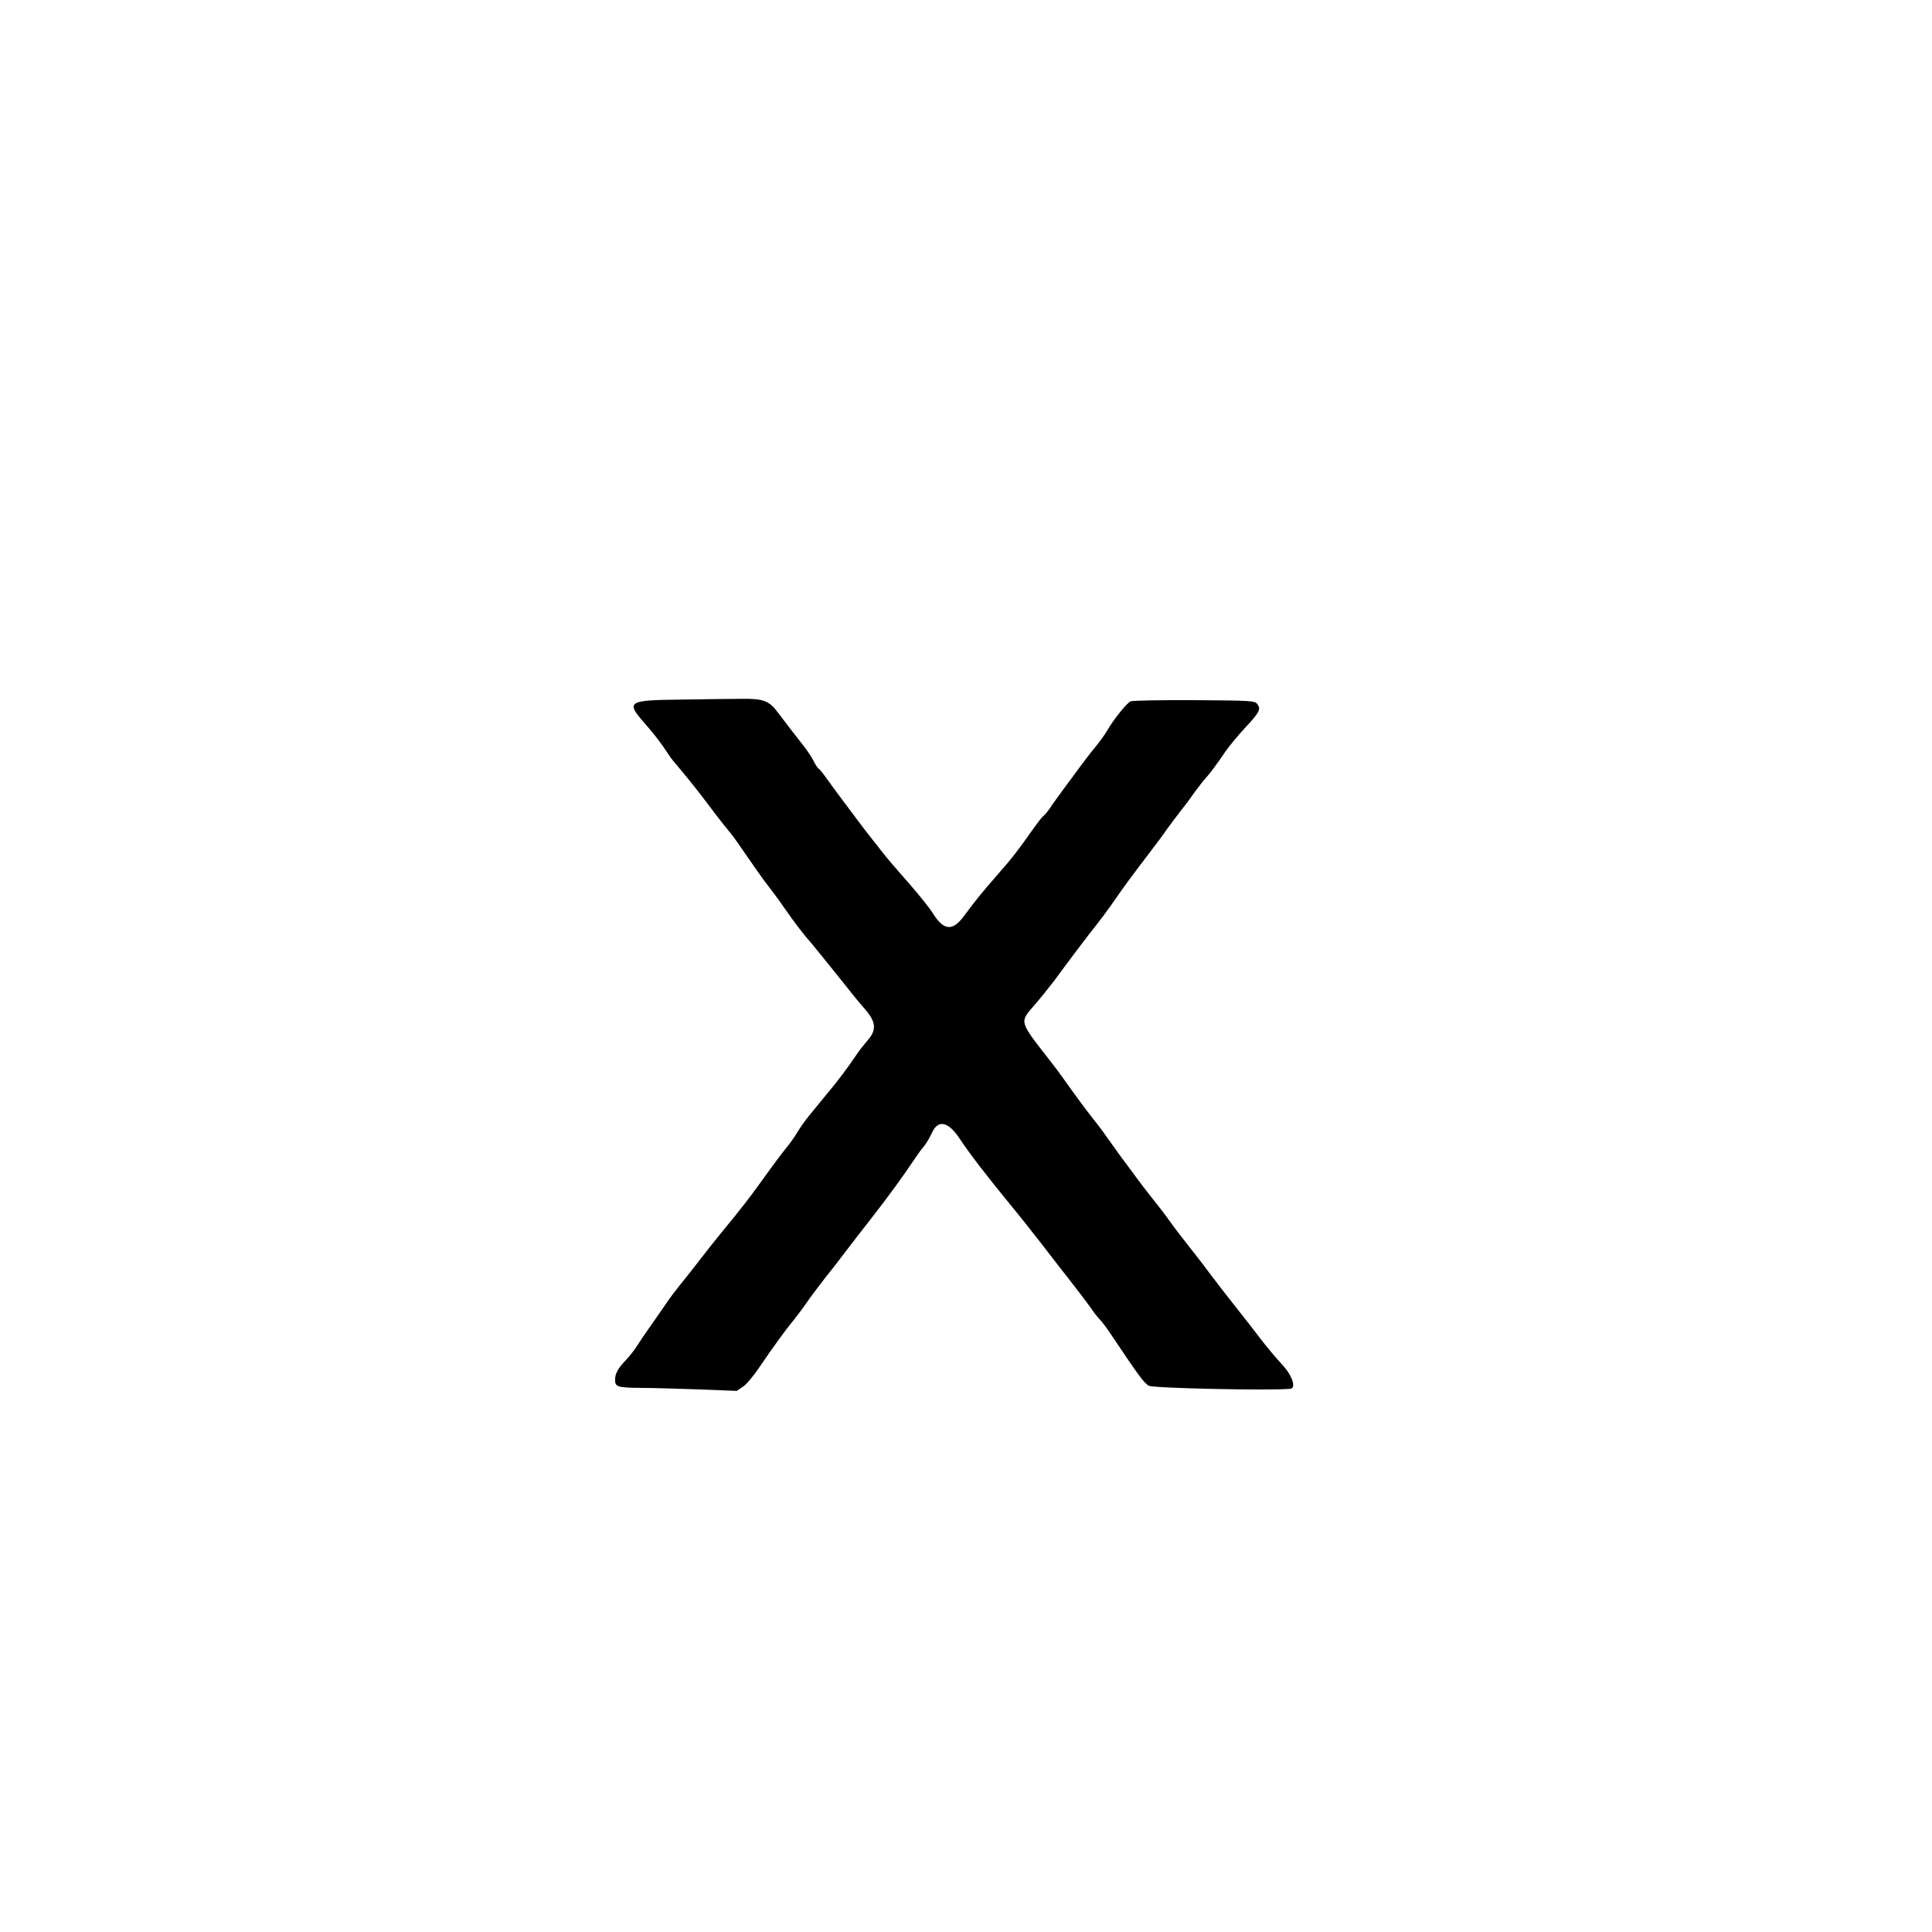
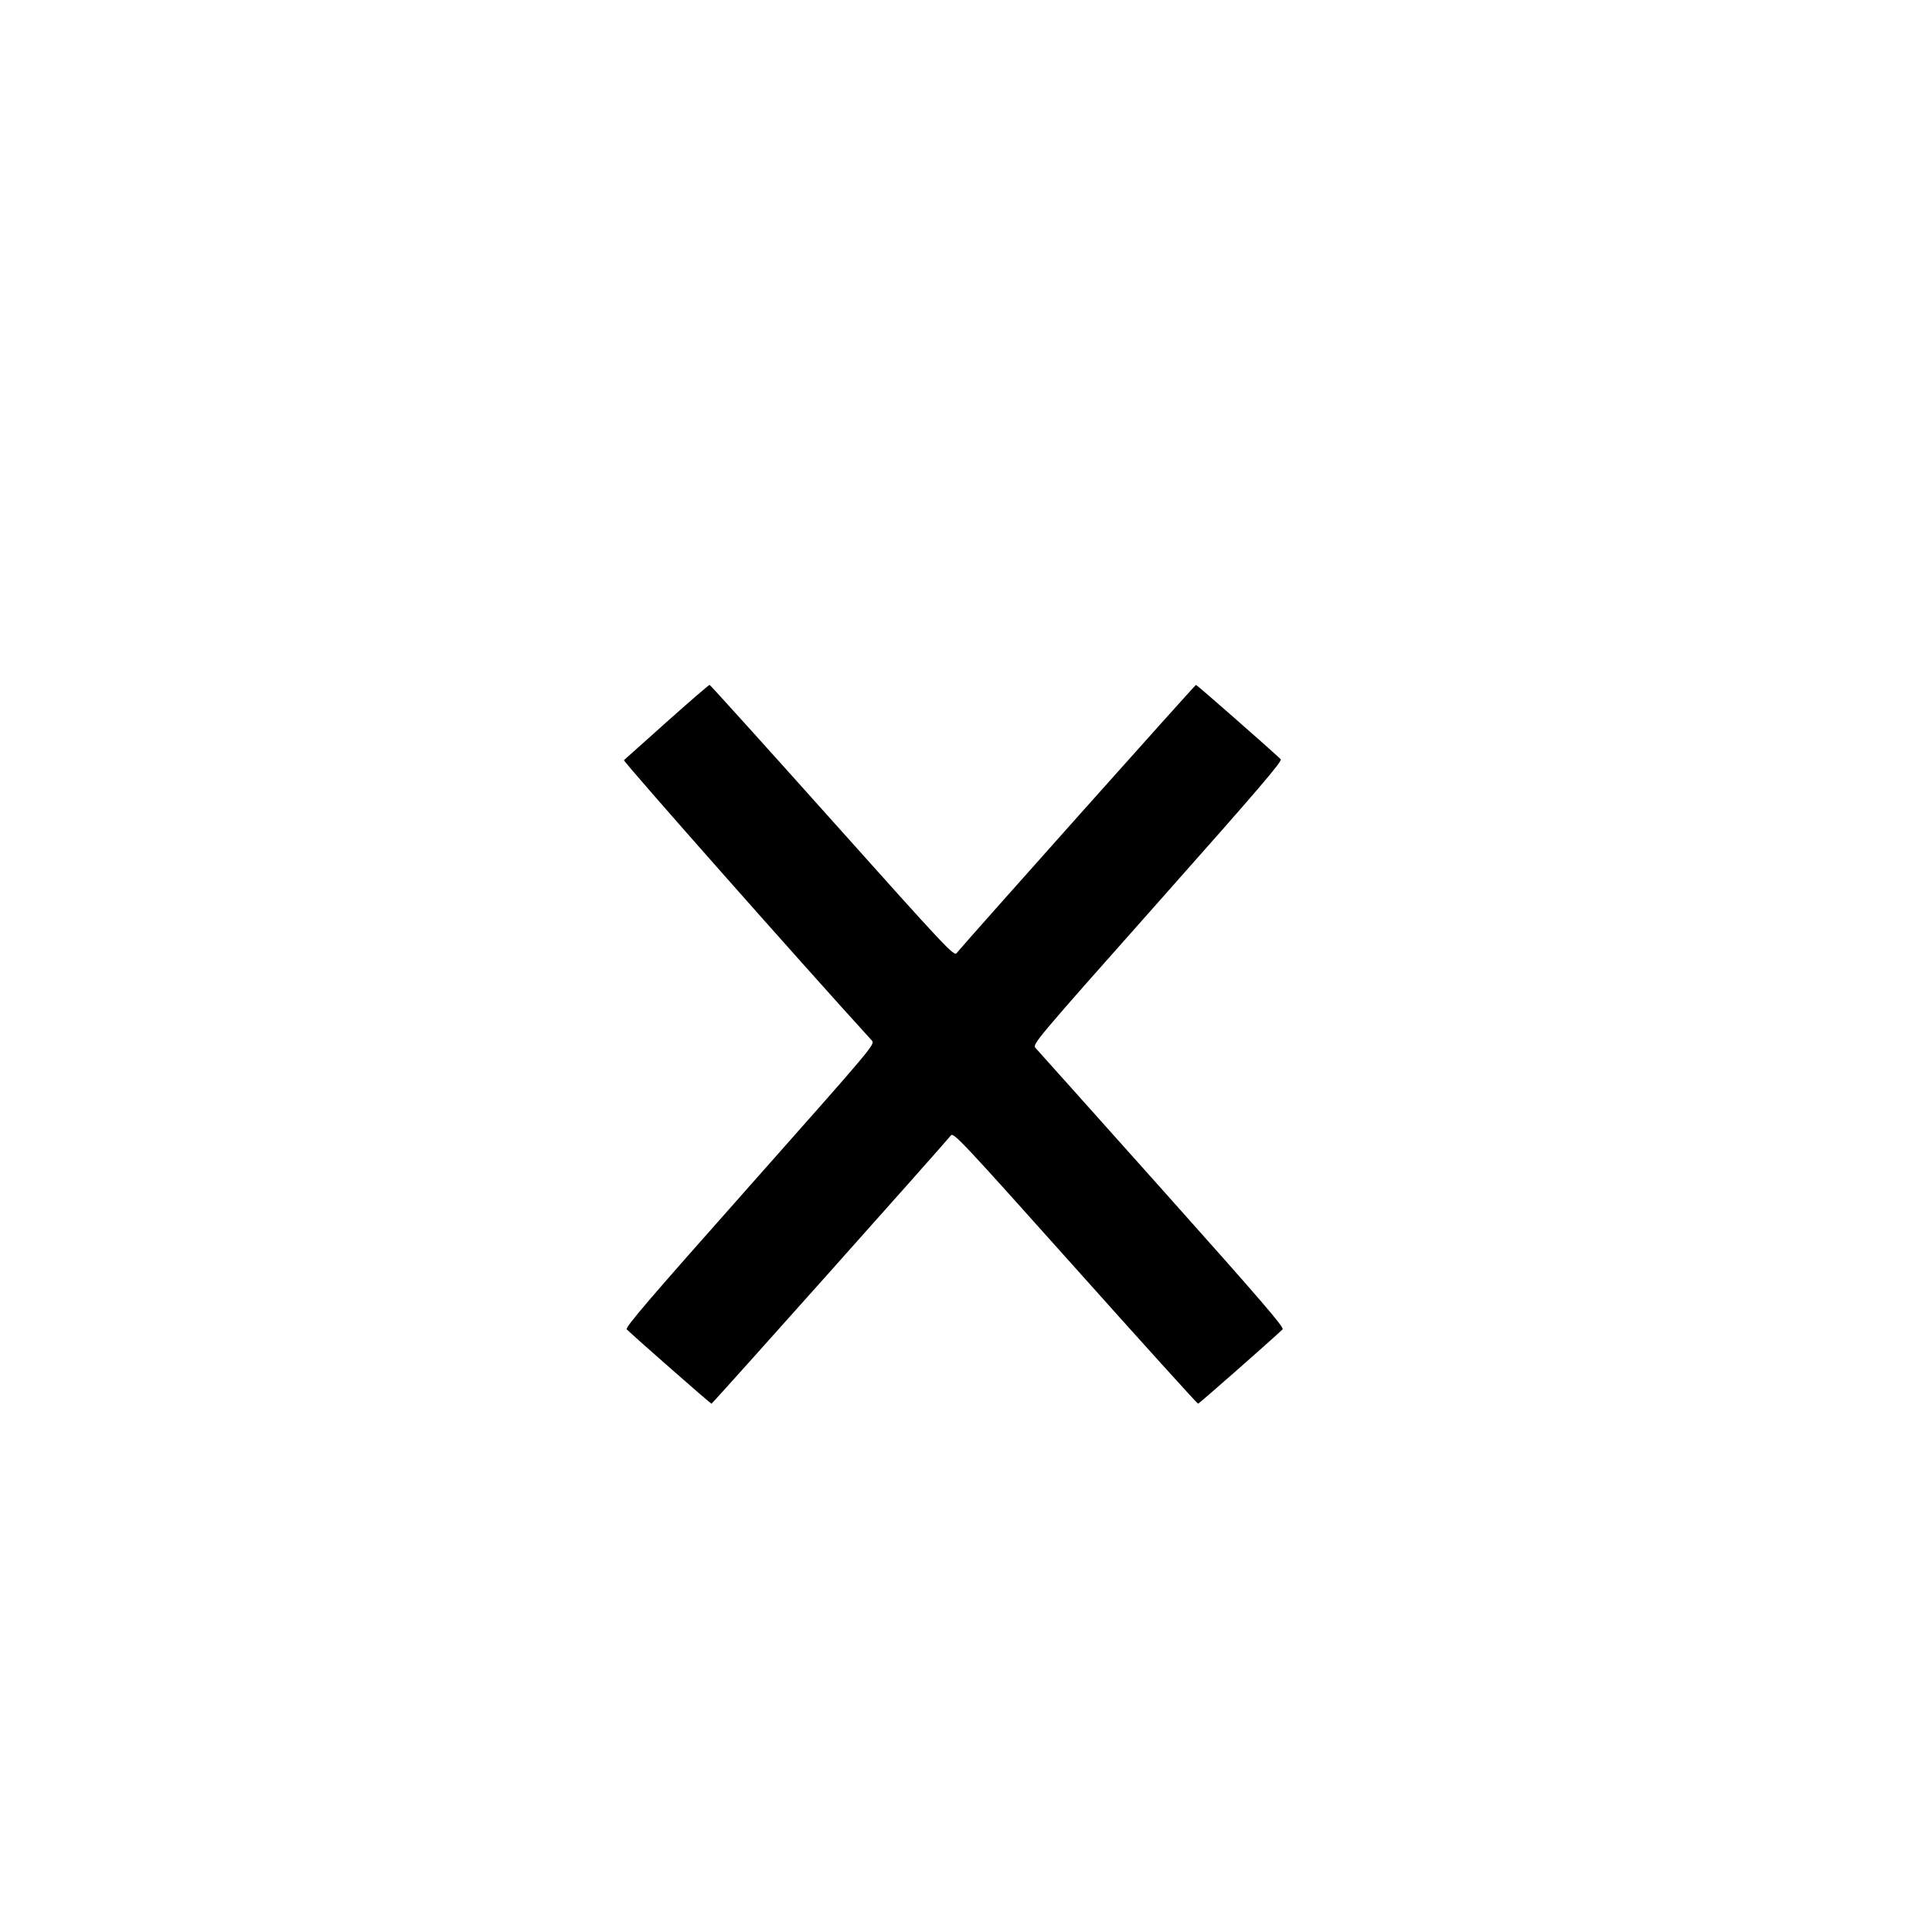
<svg xmlns="http://www.w3.org/2000/svg" width="1024" height="1024" viewBox="0 0 1024 1024">
-   <path d="M360.8 370.8C332.5 371.1 331.5 371.8 341.9 383.6C346.6 388.9 351.0 394.7 353.4 398.5C354.4 400.1 356.4 402.9 357.9 404.6C362.6 410.1 366.9 415.4 372.0 422.0C374.7 425.6 378.4 430.4 380.2 432.8C382.0 435.1 384.8 438.7 386.4 440.6C388.1 442.6 390.5 445.9 391.9 448.0C399.3 458.7 404.3 466.0 407.5 470.0C409.4 472.5 412.6 476.7 414.5 479.5C421.9 490.1 424.8 493.9 430.6 500.6C433.8 504.5 440.3 512.5 445.0 518.4C449.7 524.4 455.6 531.7 458.3 534.7C464.4 541.6 464.8 546.0 459.6 551.7C457.8 553.8 455.2 557.1 453.9 559.1C449.3 565.9 444.5 572.4 438.2 579.9C434.8 584.1 430.5 589.3 428.7 591.5C426.9 593.7 424.3 597.3 423.0 599.5C421.7 601.7 419.5 604.9 418.1 606.7C414.8 610.7 410.4 616.6 404.0 625.5C397.1 635.1 392.9 640.5 383.5 651.9C379.1 657.3 373.7 664.1 371.5 667.0C369.3 669.9 365.9 674.2 364.0 676.6C357.6 684.5 355.5 687.3 353.0 691.0C351.6 693.1 348.0 698.2 345.0 702.5C342.0 706.7 338.6 711.8 337.4 713.7C336.2 715.6 333.7 718.8 331.8 720.8C327.5 725.3 326.0 728.0 326.0 731.4C326.0 735.0 327.4 735.5 339.0 735.6C344.8 735.6 358.7 736.0 370.0 736.4L390.5 737.2L393.9 734.9C395.8 733.6 399.7 728.9 402.6 724.5C409.1 714.9 416.4 704.8 420.5 699.9C422.1 697.9 425.3 693.7 427.5 690.5C429.7 687.3 434.2 681.3 437.5 677.1C440.9 672.9 445.6 666.8 448.0 663.6C452.8 657.3 454.9 654.6 462.0 645.5C471.5 633.3 478.1 624.2 484.9 614.1C486.2 612.1 488.3 609.2 489.6 607.7C490.9 606.2 492.8 602.9 493.9 600.5C497.1 593.3 502.5 594.3 508.5 603.3C514.0 611.6 522.7 622.9 535.5 638.5C539.9 643.8 547.0 652.8 551.3 658.3C555.6 663.9 561.0 670.9 563.3 673.8C570.7 683.2 576.9 691.4 578.7 694.0C579.6 695.4 581.4 697.7 582.7 699.1C584.0 700.5 586.3 703.5 587.8 705.7C603.4 729.0 606.4 733.2 609.0 734.5C611.4 735.8 672.8 737.1 683.8 736.1C687.2 735.8 685.0 729.1 679.6 723.3C676.6 720.1 671.3 713.8 667.8 709.2C664.3 704.6 659.8 698.8 657.7 696.2C649.6 686.0 645.4 680.5 642.0 676.0C640.1 673.4 636.5 668.7 634.0 665.5C625.9 655.2 623.1 651.6 619.8 647.0C618.1 644.5 614.1 639.3 611.0 635.5C607.9 631.6 604.0 626.5 602.2 624.0C600.4 621.5 596.9 616.8 594.4 613.5C592.0 610.2 588.4 605.2 586.5 602.5C584.6 599.7 581.2 595.2 579.0 592.5C575.1 587.6 569.6 580.1 563.5 571.5C561.9 569.2 558.5 564.7 556.0 561.5C540.1 541.1 540.3 541.9 548.2 532.8C551.7 528.8 556.3 523.0 558.6 520.0C567.5 507.9 577.1 495.2 580.9 490.5C583.1 487.7 586.5 483.2 588.4 480.5C590.4 477.7 593.4 473.4 595.2 470.8C598.2 466.6 606.6 455.4 612.9 447.2C614.3 445.3 616.9 441.9 618.5 439.5C620.2 437.2 623.5 432.7 626.0 429.5C628.5 426.4 631.9 421.8 633.6 419.3C635.4 416.9 637.7 413.9 638.8 412.7C641.1 410.2 644.4 405.8 649.4 398.5C651.3 395.7 655.9 390.1 659.7 386.0C667.6 377.5 668.4 376.0 666.5 373.3C665.2 371.4 663.7 371.3 633.2 371.1C615.7 371.0 600.4 371.3 599.3 371.7C597.3 372.5 589.9 381.7 586.6 387.6C585.7 389.2 582.9 393.0 580.5 396.0C578.0 399.0 574.2 404.0 572.0 407.0C569.8 410.0 566.0 415.2 563.5 418.5C561.1 421.8 557.9 426.1 556.6 428.2C555.2 430.2 553.6 432.1 553.0 432.5C552.5 432.8 550.2 435.7 548.0 438.8C539.3 451.1 536.4 454.9 528.1 464.3C519.5 474.2 517.8 476.3 510.7 485.8C504.8 493.7 500.1 493.2 494.4 484.0C492.9 481.5 487.1 474.3 481.6 468.0C476.0 461.7 470.1 454.8 468.5 452.7C466.8 450.6 463.8 446.7 461.8 444.2C459.7 441.6 456.2 437.0 454.0 434.0C451.8 431.0 448.4 426.5 446.5 424.0C444.6 421.5 441.2 416.9 439.0 413.8C436.8 410.7 434.6 407.8 434.0 407.5C433.4 407.1 432.1 405.2 431.1 403.1C430.0 401.0 427.6 397.4 425.6 394.9C420.4 388.3 416.3 383.0 412.5 377.9C407.8 371.4 404.5 370.2 393.0 370.4C387.8 370.4 373.3 370.6 360.8 370.8Z" fill="#000000" fill-rule="nonzero" />
+   <path d="M353.4 382.6C341.4 393.4 331.1 402.5 330.7 402.9C330.1 403.5 425.6 511.5 462.1 551.5C463.9 553.5 463.0 554.5 397.4 628.5C343.7 689.0 331.2 703.6 332.2 704.6C336.6 708.9 376.6 744.0 377.1 744.0C377.6 744.0 498.6 608.4 504.0 601.8C505.4 600.1 509.9 604.9 569.9 672.0C605.3 711.6 634.6 744.0 635.0 744.0C635.5 744.0 672.8 711.2 679.8 704.6C680.8 703.6 668.5 689.3 615.9 630.4C580.1 590.3 549.9 556.6 548.9 555.5C547.1 553.5 547.9 552.5 613.6 478.5C667.3 418.0 679.8 403.4 678.8 402.4C674.4 398.1 634.4 363.0 633.9 363.0C633.4 363.0 512.4 498.6 507.0 505.2C505.6 506.9 501.1 502.1 441.1 435.0C405.7 395.4 376.4 363.0 376.1 363.0C375.7 363.0 365.5 371.8 353.4 382.6Z" fill="#000000" fill-rule="nonzero" />
</svg>
